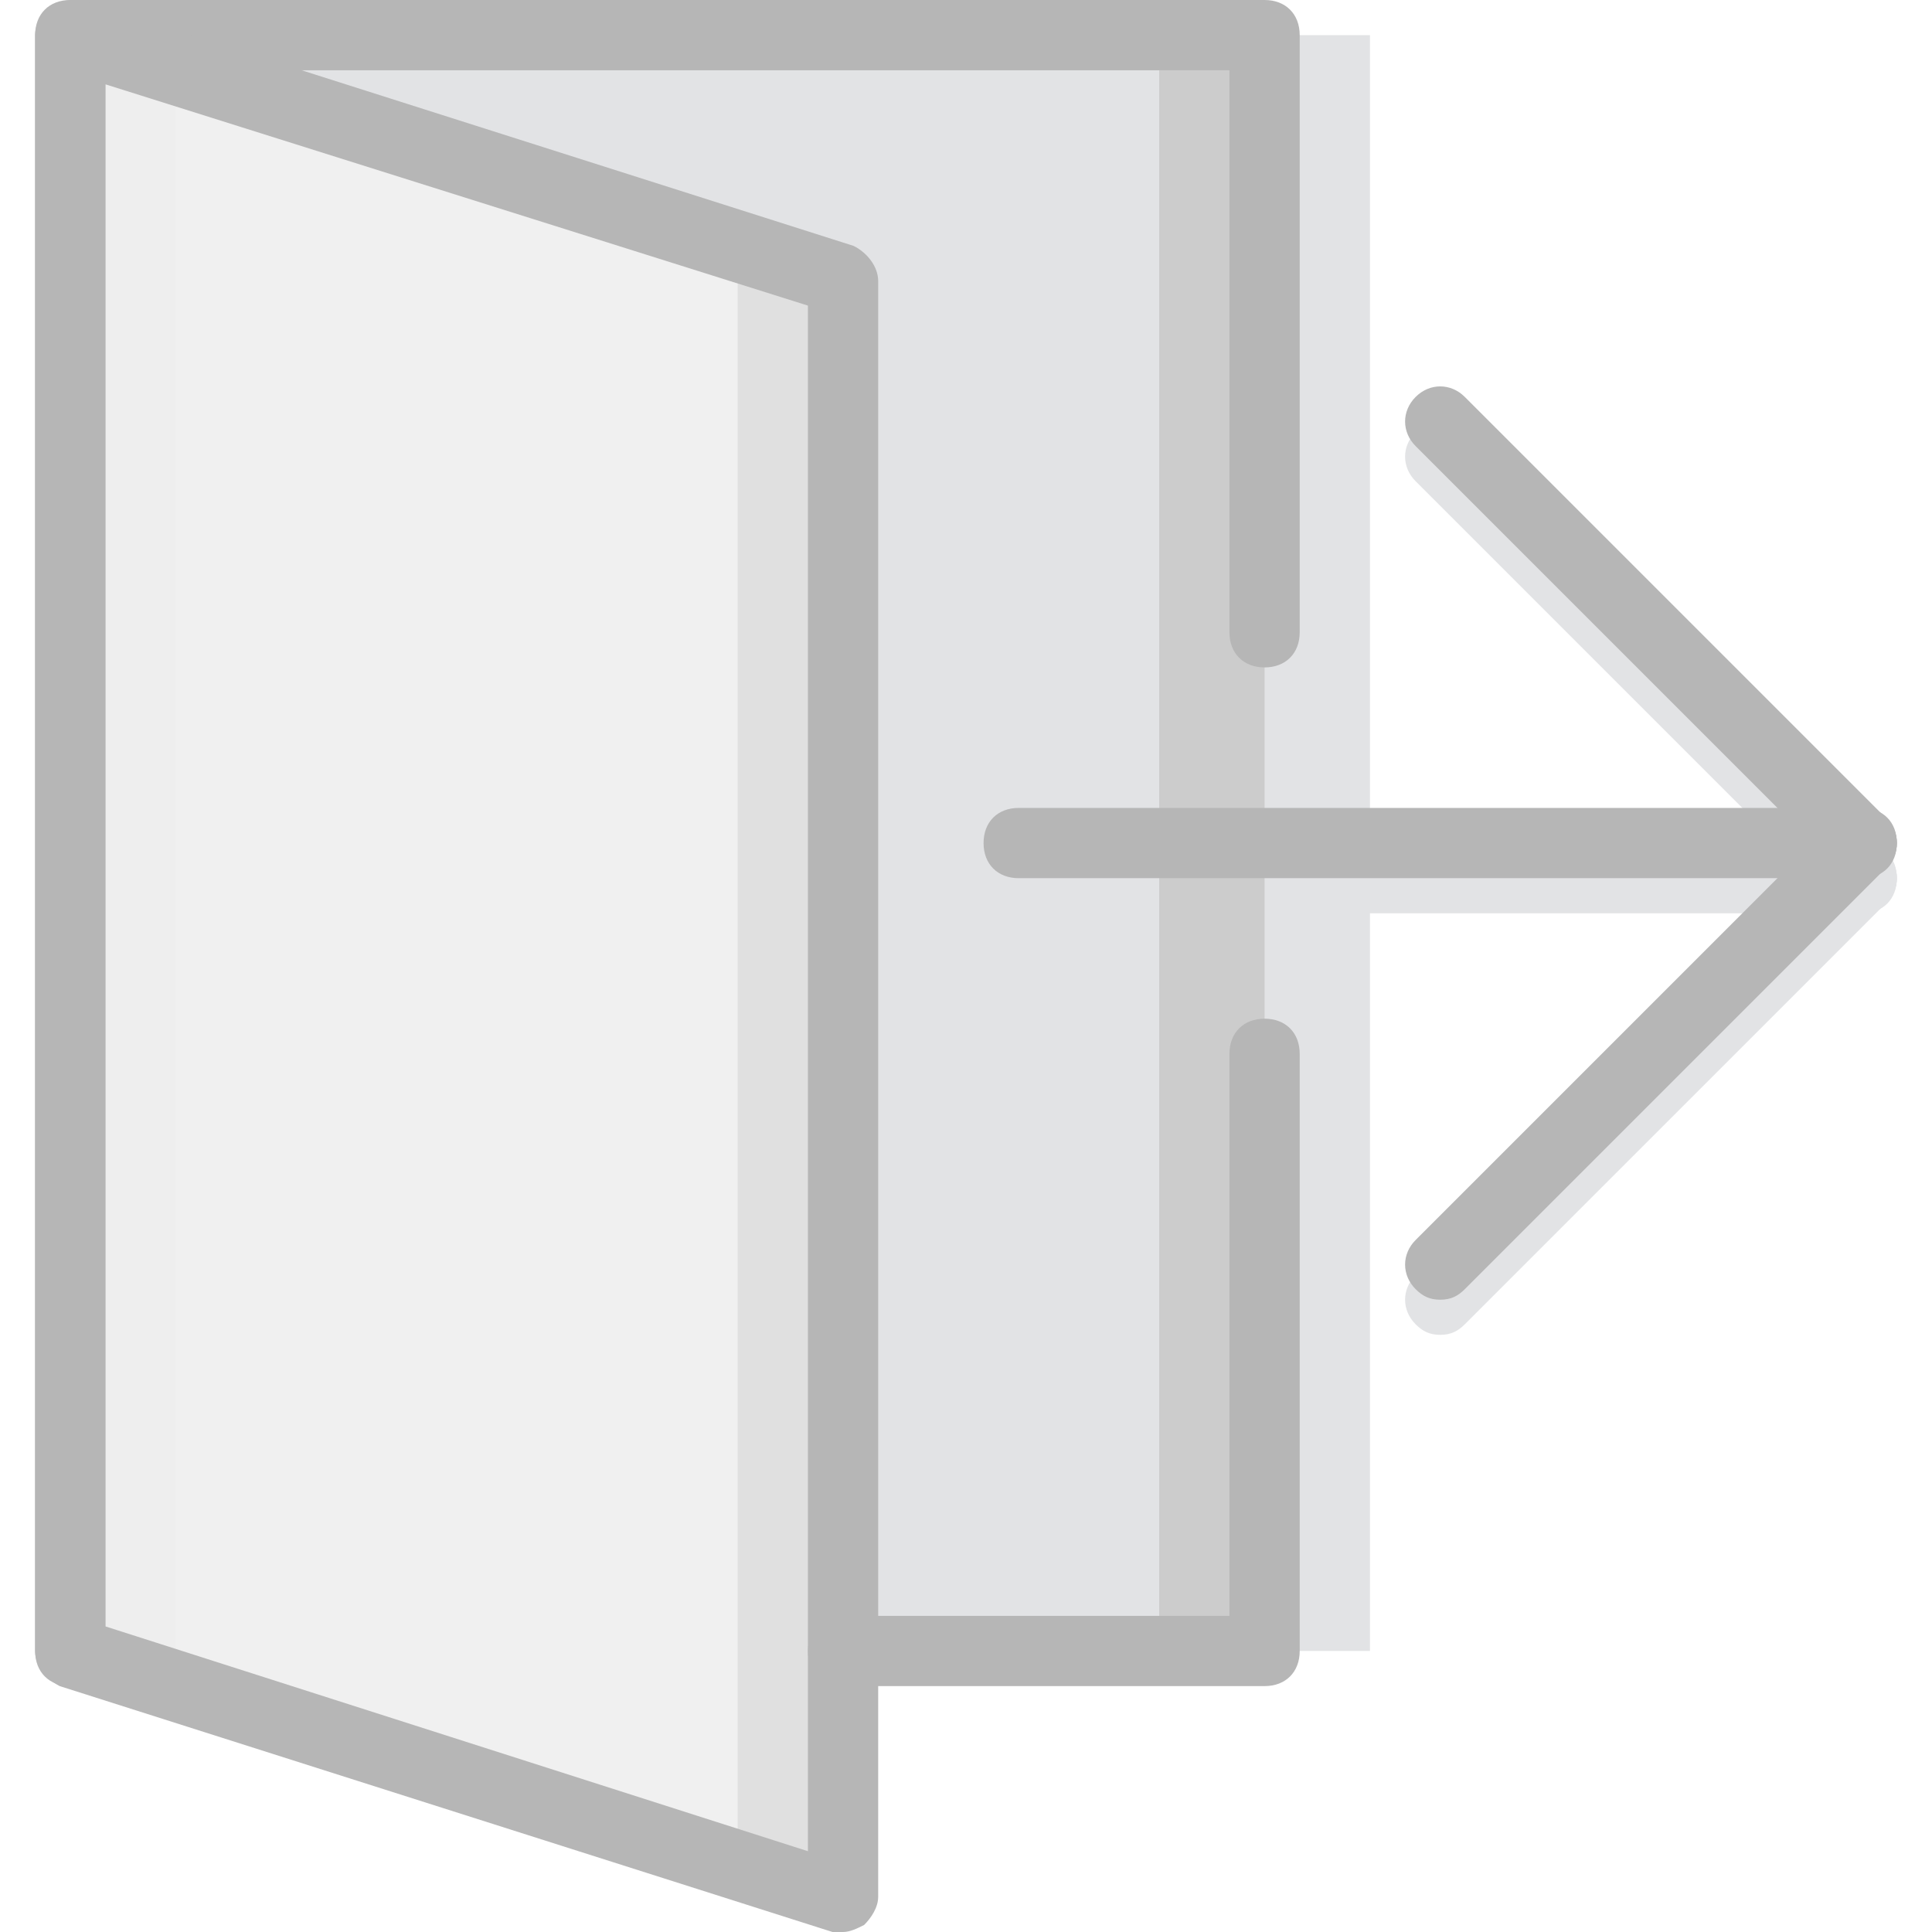
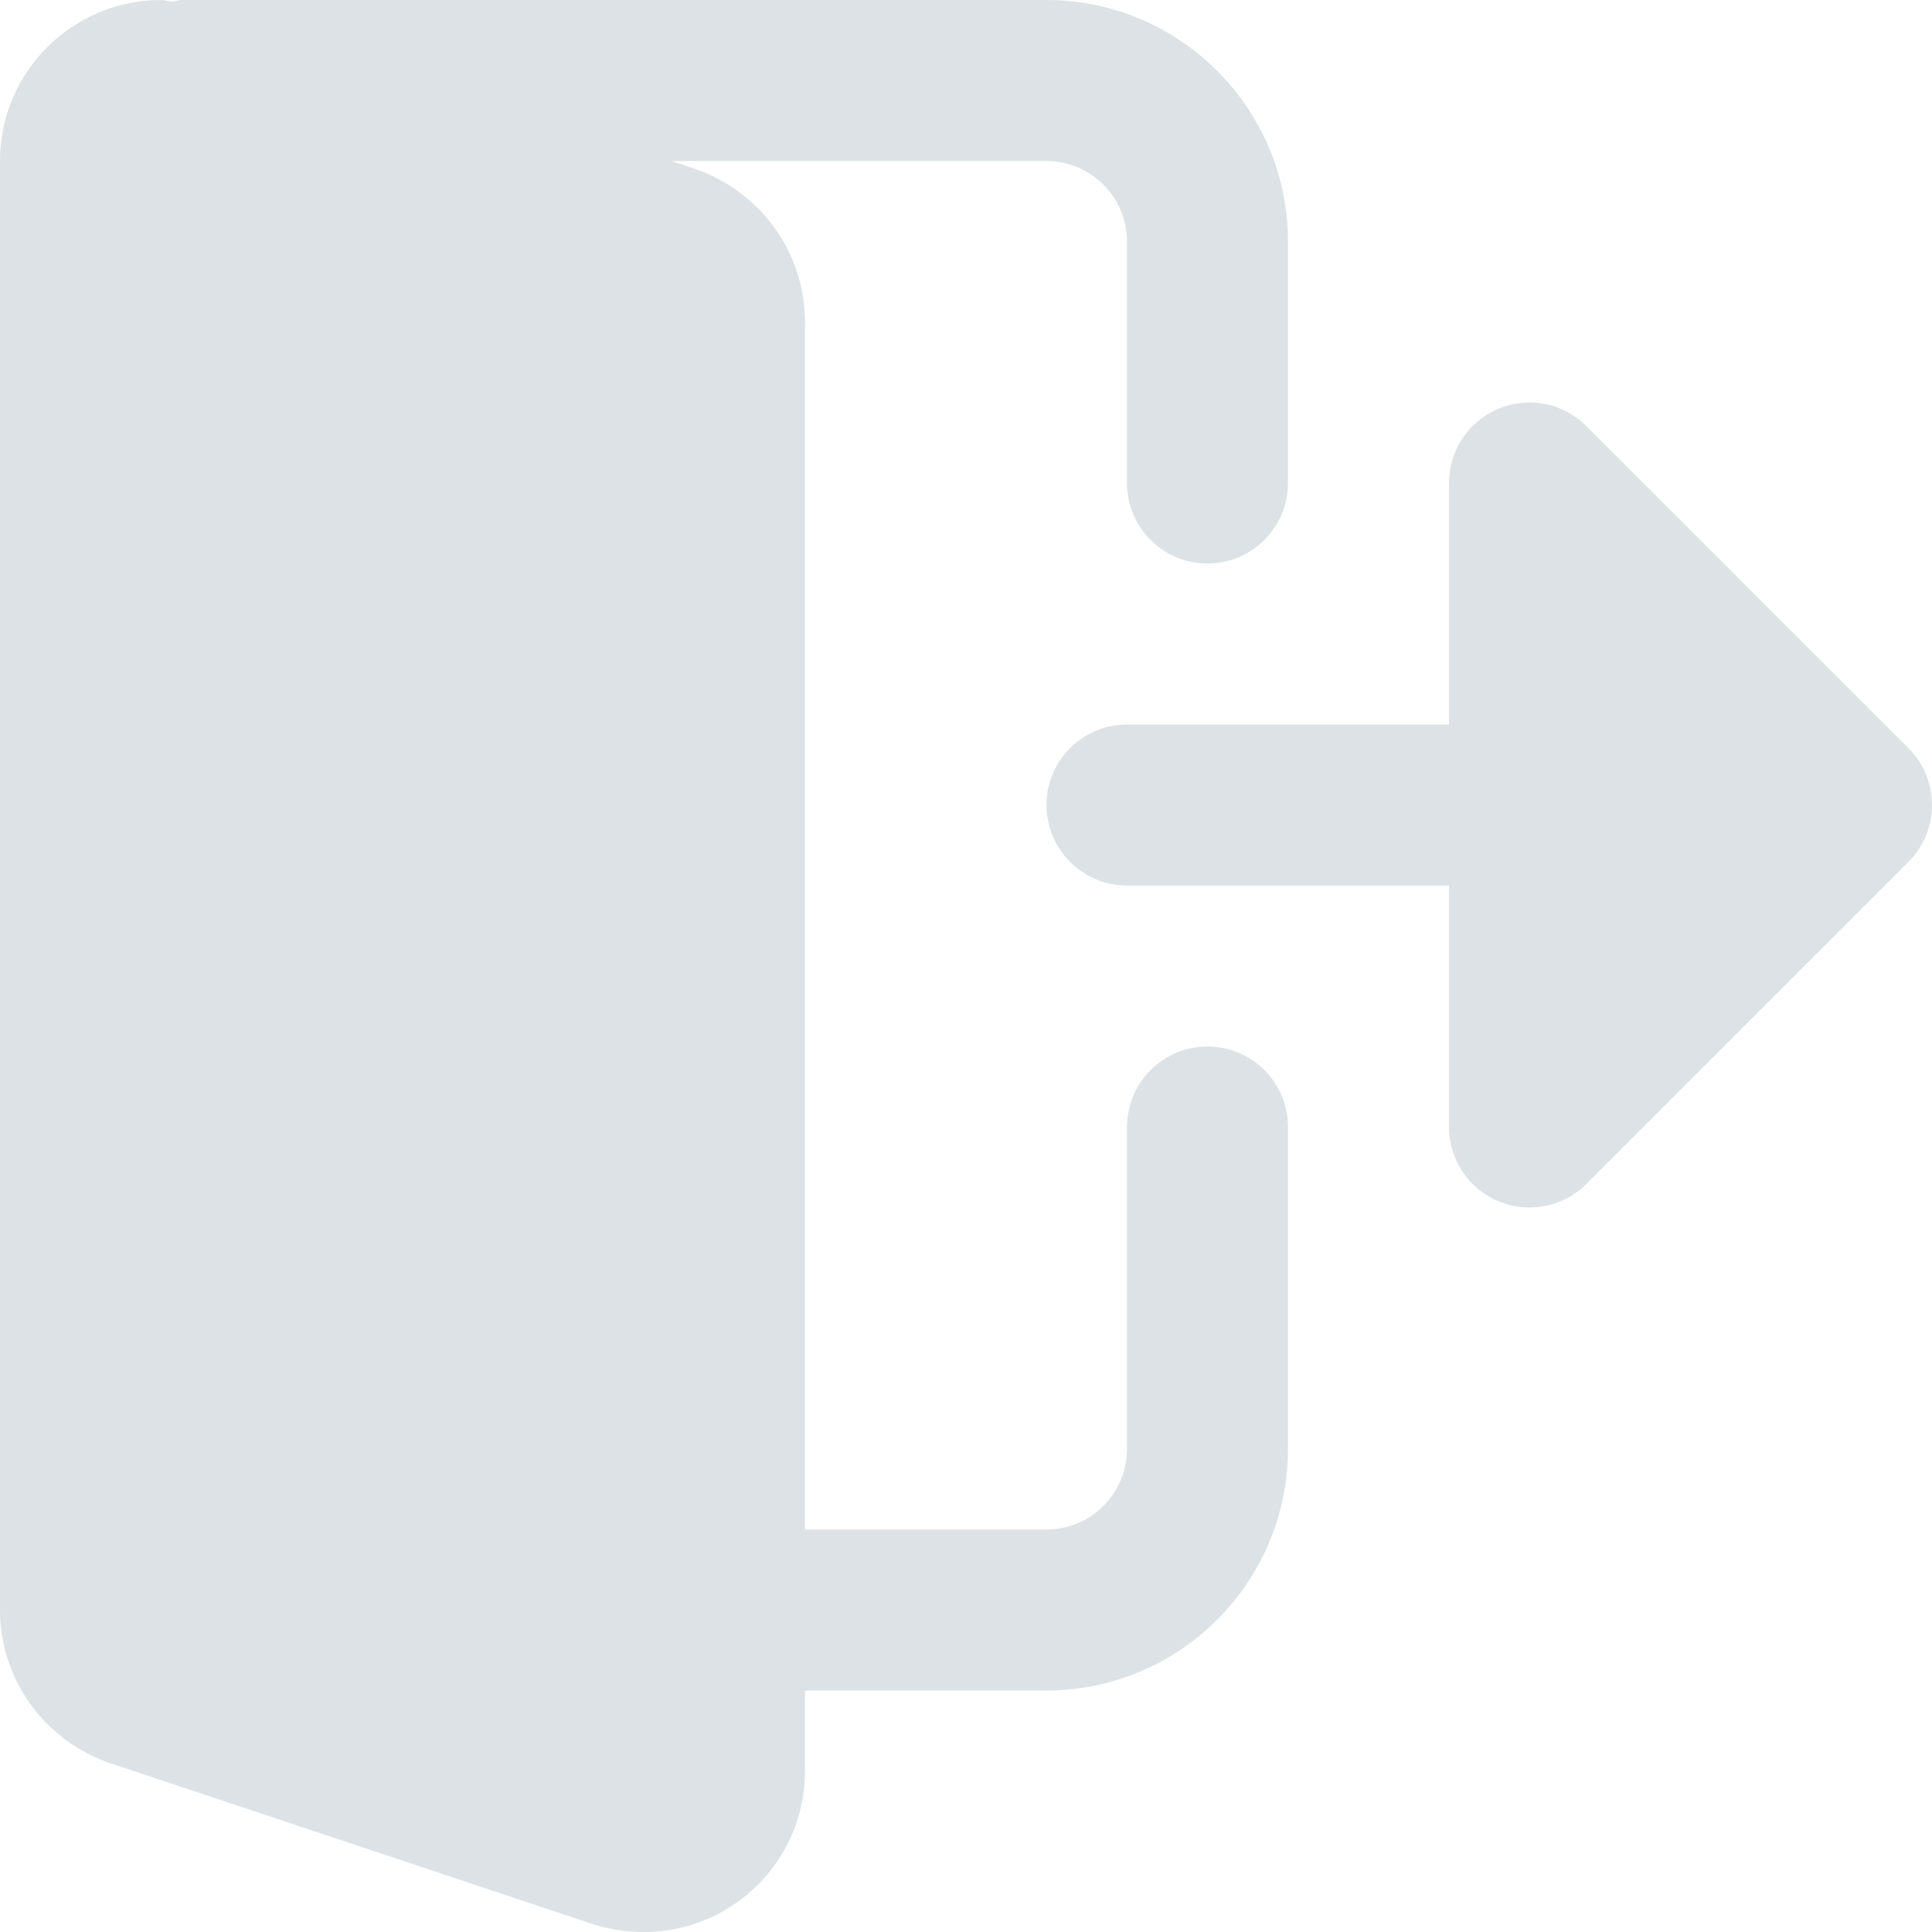
- <svg xmlns="http://www.w3.org/2000/svg" version="1.1" id="Layer_1" x="0px" y="0px" viewBox="0 0 512 512" style="enable-background:new 0 0 512 512;" xml:space="preserve">
-   <g transform="translate(1 1)">
-     <g>
-       <path style="fill:#E2E3E5;" d="M380.673,352.745c-2.793,0-4.655-0.931-6.516-2.793c-3.724-3.724-3.724-9.309,0-13.033    l111.709-111.709c3.724-3.724,9.309-3.724,13.033,0s3.724,9.309,0,13.033L387.189,349.953    C385.327,351.815,383.465,352.745,380.673,352.745z" />
-       <path style="fill:#E2E3E5;" d="M492.382,241.036c-2.793,0-4.655-0.931-6.516-2.793L374.156,126.535    c-3.724-3.724-3.724-9.309,0-13.033c3.724-3.724,9.309-3.724,13.033,0l111.709,111.709c3.724,3.724,3.724,9.309,0,13.033    C497.036,240.105,495.174,241.036,492.382,241.036z" />
-       <path style="fill:#E2E3E5;" d="M492.382,241.036H268.964c-5.585,0-9.309-3.724-9.309-9.309s3.724-9.309,9.309-9.309h223.418    c5.585,0,9.309,3.724,9.309,9.309S497.967,241.036,492.382,241.036z" />
-     </g>
-     <polygon style="fill:#E0E0E0;" points="222.418,73.473 17.618,8.309 17.618,436.527 222.418,501.691  " />
-     <polygon style="fill:#EEEEEE;" points="147.945,54.855 17.618,8.309 17.618,436.527 147.945,483.073  " />
-     <polygon style="fill:#F0F0F0;" points="194.491,73.473 45.545,8.309 45.545,436.527 194.491,501.691  " />
-     <polygon style="fill:#E2E3E5;" points="45.545,8.309 250.345,73.473 250.345,436.527 250.345,436.527 362.055,436.527    362.055,278.273 362.055,166.564 362.055,8.309  " />
-     <polygon style="fill:#CCCCCC;" points="17.618,8.309 222.418,73.473 222.418,436.527 222.418,436.527 334.127,436.527    334.127,278.273 334.127,166.564 334.127,8.309  " />
-     <polygon style="fill:#E2E3E5;" points="17.618,8.309 222.418,73.473 222.418,436.527 222.418,436.527 306.2,436.527 306.2,278.273    306.2,166.564 306.2,8.309  " />
-     <g>
-       <path style="fill:#B6B6B6;" d="M380.673,343.436c-2.793,0-4.655-0.931-6.516-2.793c-3.724-3.724-3.724-9.309,0-13.033    l111.709-111.709c3.724-3.724,9.309-3.724,13.033,0s3.724,9.309,0,13.033L387.189,340.644    C385.327,342.505,383.465,343.436,380.673,343.436z" />
-       <path style="fill:#B6B6B6;" d="M492.382,231.727c-2.793,0-4.655-0.931-6.516-2.793L374.156,117.225    c-3.724-3.724-3.724-9.309,0-13.033c3.724-3.724,9.309-3.724,13.033,0l111.709,111.709c3.724,3.724,3.724,9.309,0,13.033    C497.036,230.796,495.174,231.727,492.382,231.727z" />
-       <path style="fill:#B6B6B6;" d="M492.382,231.727H268.964c-5.585,0-9.309-3.724-9.309-9.309c0-5.585,3.724-9.309,9.309-9.309    h223.418c5.585,0,9.309,3.724,9.309,9.309C501.691,228.004,497.967,231.727,492.382,231.727z" />
-       <path style="fill:#B6B6B6;" d="M334.127,445.836H222.418c-5.585,0-9.309-3.724-9.309-9.309c0-5.585,3.724-9.309,9.309-9.309h102.4    V278.273c0-5.585,3.724-9.309,9.309-9.309s9.309,3.724,9.309,9.309v158.255C343.436,442.113,339.713,445.836,334.127,445.836z" />
-       <path style="fill:#B6B6B6;" d="M17.618,445.836c-5.585,0-9.309-3.724-9.309-9.309V8.309C8.309,2.724,12.033-1,17.618-1h316.509    c5.585,0,9.309,3.724,9.309,9.309v158.255c0,5.585-3.724,9.309-9.309,9.309s-9.309-3.724-9.309-9.309V17.618H26.927v418.909    C26.927,442.113,23.204,445.836,17.618,445.836z" />
-       <path style="fill:#B6B6B6;" d="M222.418,511c-0.931,0-1.862,0-2.793,0l-204.8-65.164c-3.724-1.862-6.516-5.585-6.516-9.309V8.309    c0-2.793,1.862-5.585,3.724-7.447C14.825-1,17.618-1,20.411-1l204.8,65.164c3.724,1.862,6.516,5.585,6.516,9.309v428.218    c0,2.793-1.862,5.585-3.724,7.447C226.142,510.069,224.28,511,222.418,511z M26.927,430.011l186.182,59.578v-409.6L26.927,21.342    V430.011z" />
-     </g>
+ <svg xmlns="http://www.w3.org/2000/svg" height="512px" viewBox="0 0 512.005 512" width="512px" class="">
+   <g>
+     <path d="m320 277.336c-11.797 0-21.332 9.559-21.332 21.332v85.336c0 11.754-9.559 21.332-21.336 21.332h-64v-320c0-18.219-11.605-34.496-29.055-40.555l-6.316-2.113h99.371c11.777 0 21.336 9.578 21.336 21.336v64c0 11.773 9.535 21.332 21.332 21.332s21.332-9.559 21.332-21.332v-64c0-35.285-28.715-64-64-64h-229.332c-.812 0-1.492.363-2.281.469-1.027-.086-2.008-.469-3.051-.469-23.531 0-42.668 19.133-42.668 42.664v384c0 18.219 11.605 34.496 29.055 40.555l128.387 42.797c4.352 1.344 8.68 1.984 13.227 1.984 23.531 0 42.664-19.137 42.664-42.668v-21.332h64c35.285 0 64-28.715 64-64v-85.336c0-11.773-9.535-21.332-21.332-21.332zm0 0" data-original="#000000" class="active-path" data-old_color="#000000" fill="#DCE2E5" />
+     <path d="m505.75 198.254-85.336-85.332c-6.098-6.102-15.273-7.938-23.25-4.633-7.957 3.309-13.164 11.094-13.164 19.715v64h-85.332c-11.777 0-21.336 9.555-21.336 21.332 0 11.777 9.559 21.332 21.336 21.332h85.332v64c0 8.621 5.207 16.406 13.164 19.715 7.977 3.305 17.152 1.469 23.25-4.629l85.336-85.336c8.34-8.34 8.34-21.824 0-30.164zm0 0" data-original="#000000" class="active-path" data-old_color="#000000" fill="#DCE2E5" />
  </g>
-   <g>
- </g>
-   <g>
- </g>
-   <g>
- </g>
-   <g>
- </g>
-   <g>
- </g>
-   <g>
- </g>
-   <g>
- </g>
-   <g>
- </g>
-   <g>
- </g>
-   <g>
- </g>
-   <g>
- </g>
-   <g>
- </g>
-   <g>
- </g>
-   <g>
- </g>
-   <g>
- </g>
</svg>
